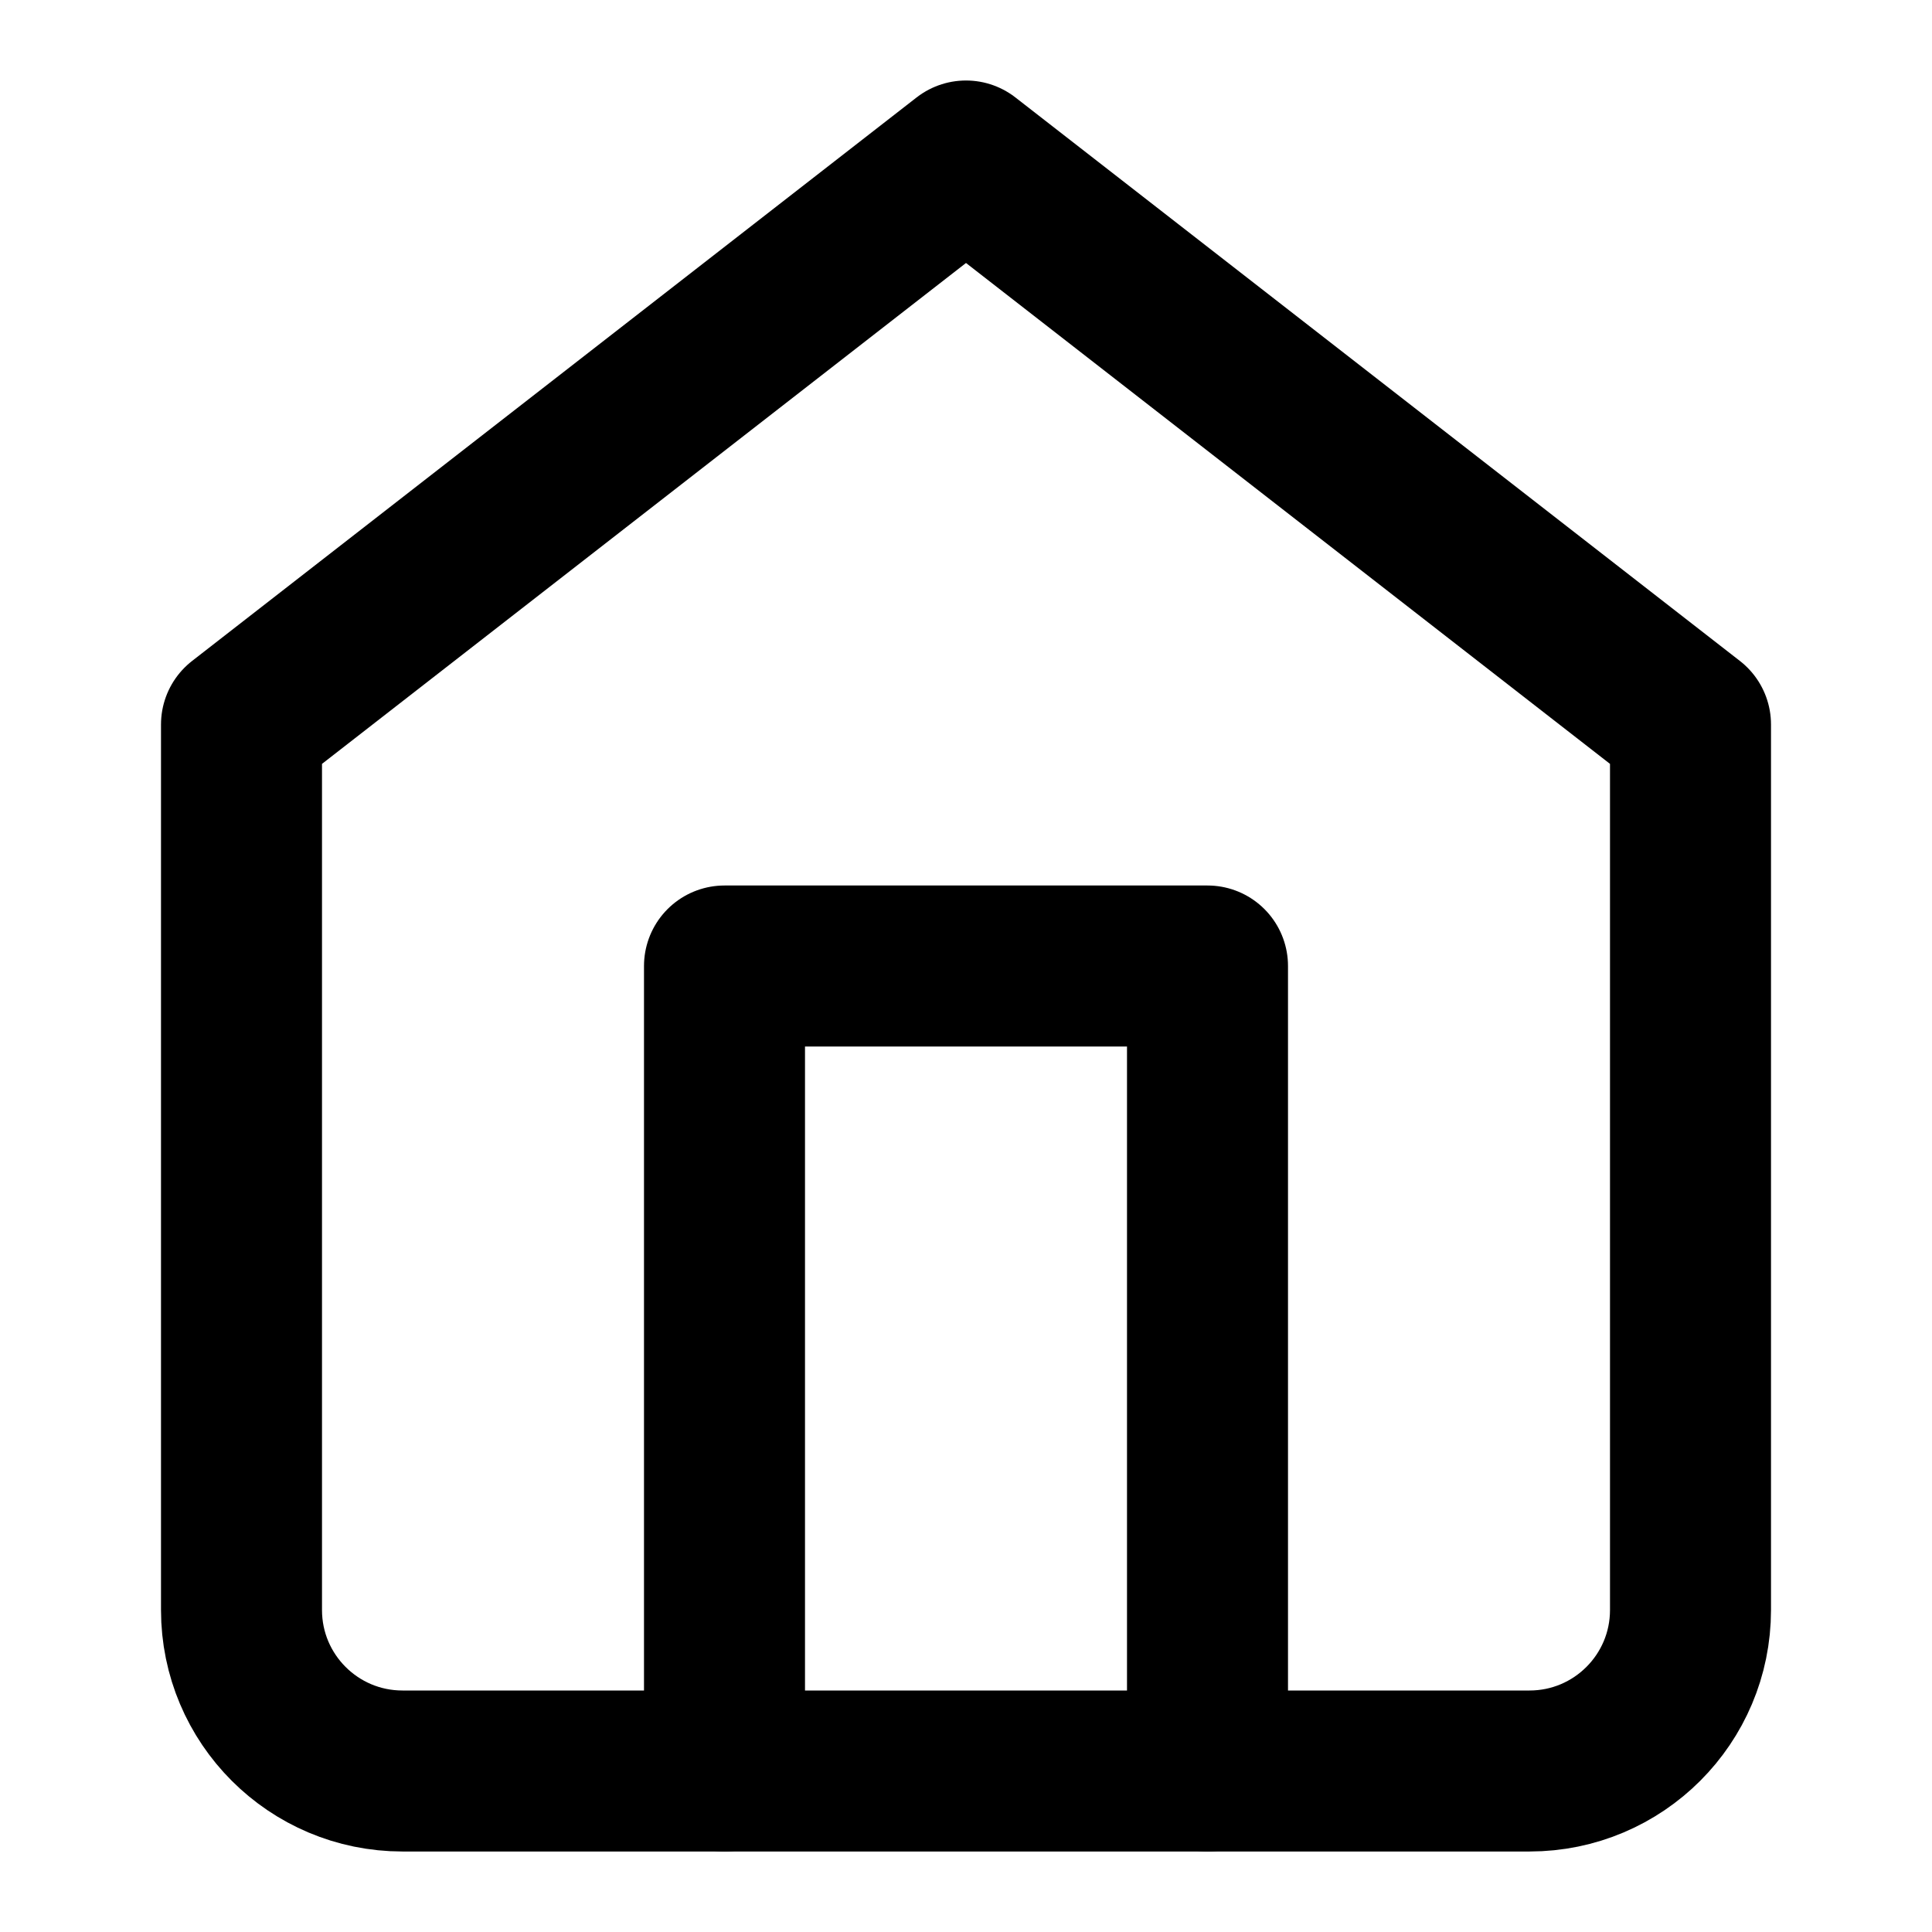
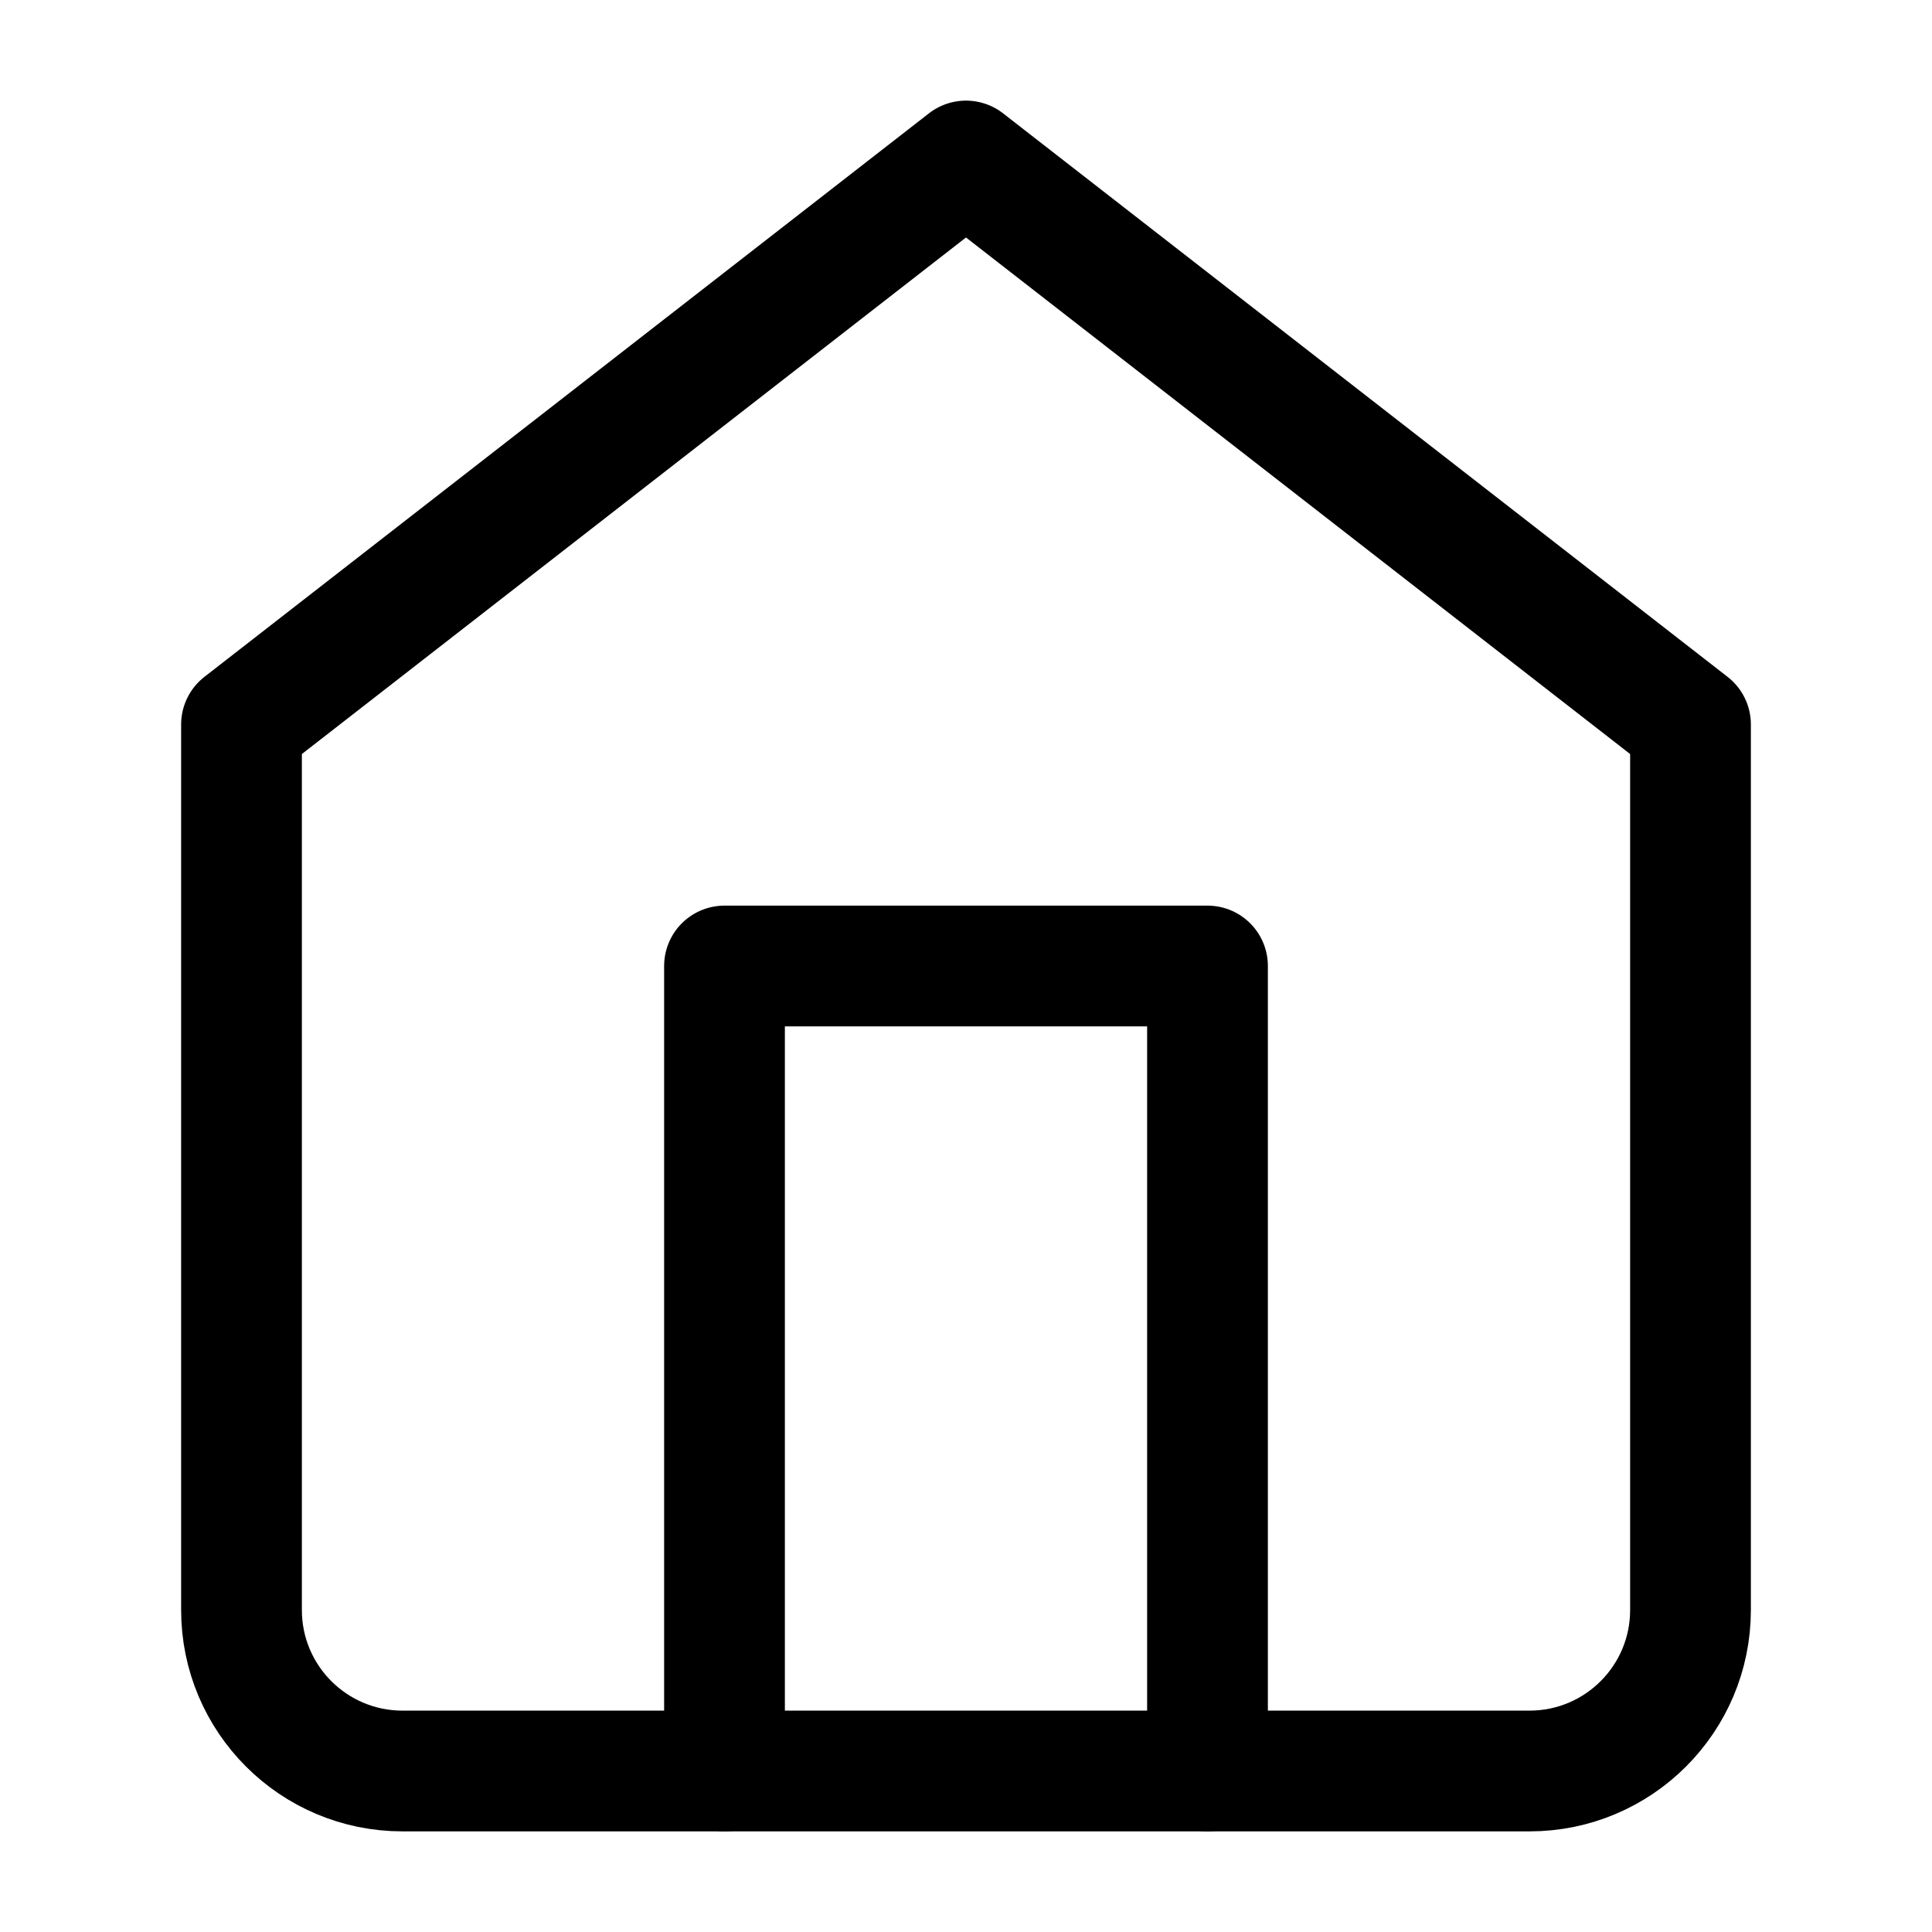
- <svg xmlns="http://www.w3.org/2000/svg" width="24" height="24" viewBox="0 0 24 24" fill="none" stroke="currentColor" stroke-width="2" stroke-linecap="round" stroke-linejoin="round" class="feather feather-home">
+ <svg xmlns="http://www.w3.org/2000/svg" width="100" height="100" viewBox="0 0 24 24" fill="none" stroke="currentColor" stroke-width="1.5" stroke-linecap="round" stroke-linejoin="round" class="feather feather-home">
  <path d="M3 9l9-7 9 7v11a2 2 0 0 1-2 2H5a2 2 0 0 1-2-2z" />
  <polyline points="9 22 9 12 15 12 15 22" />
</svg>
